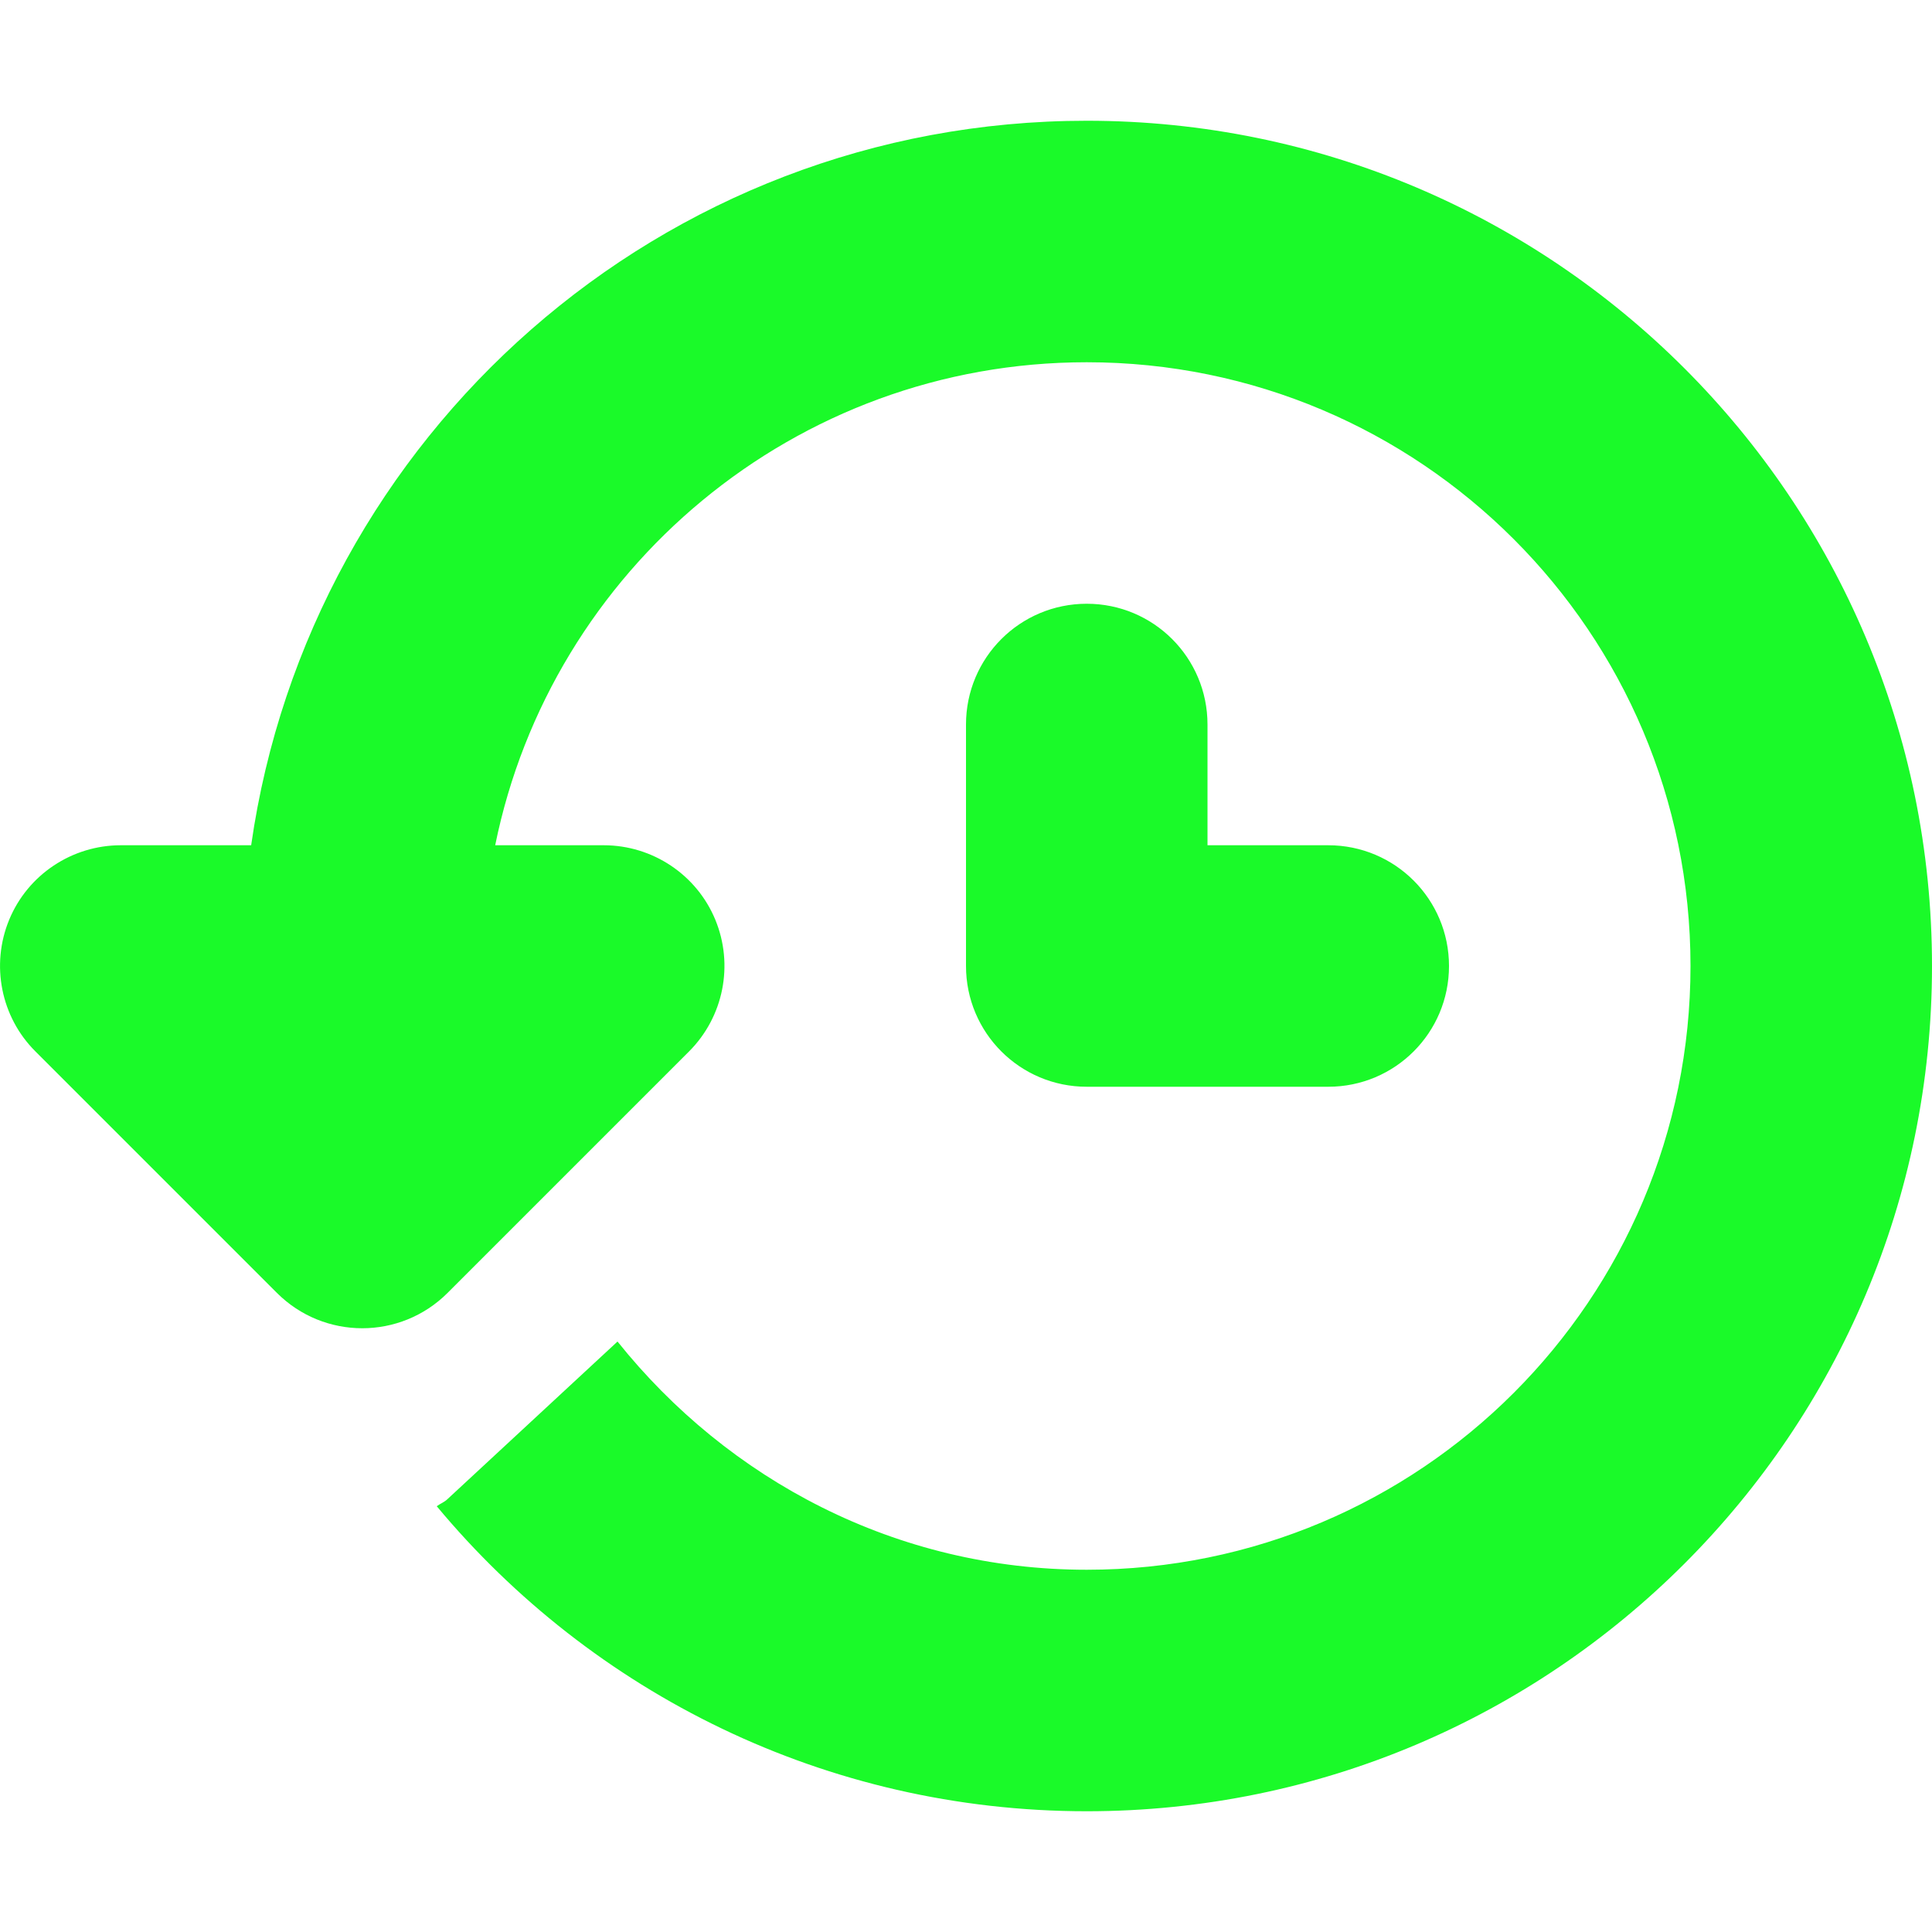
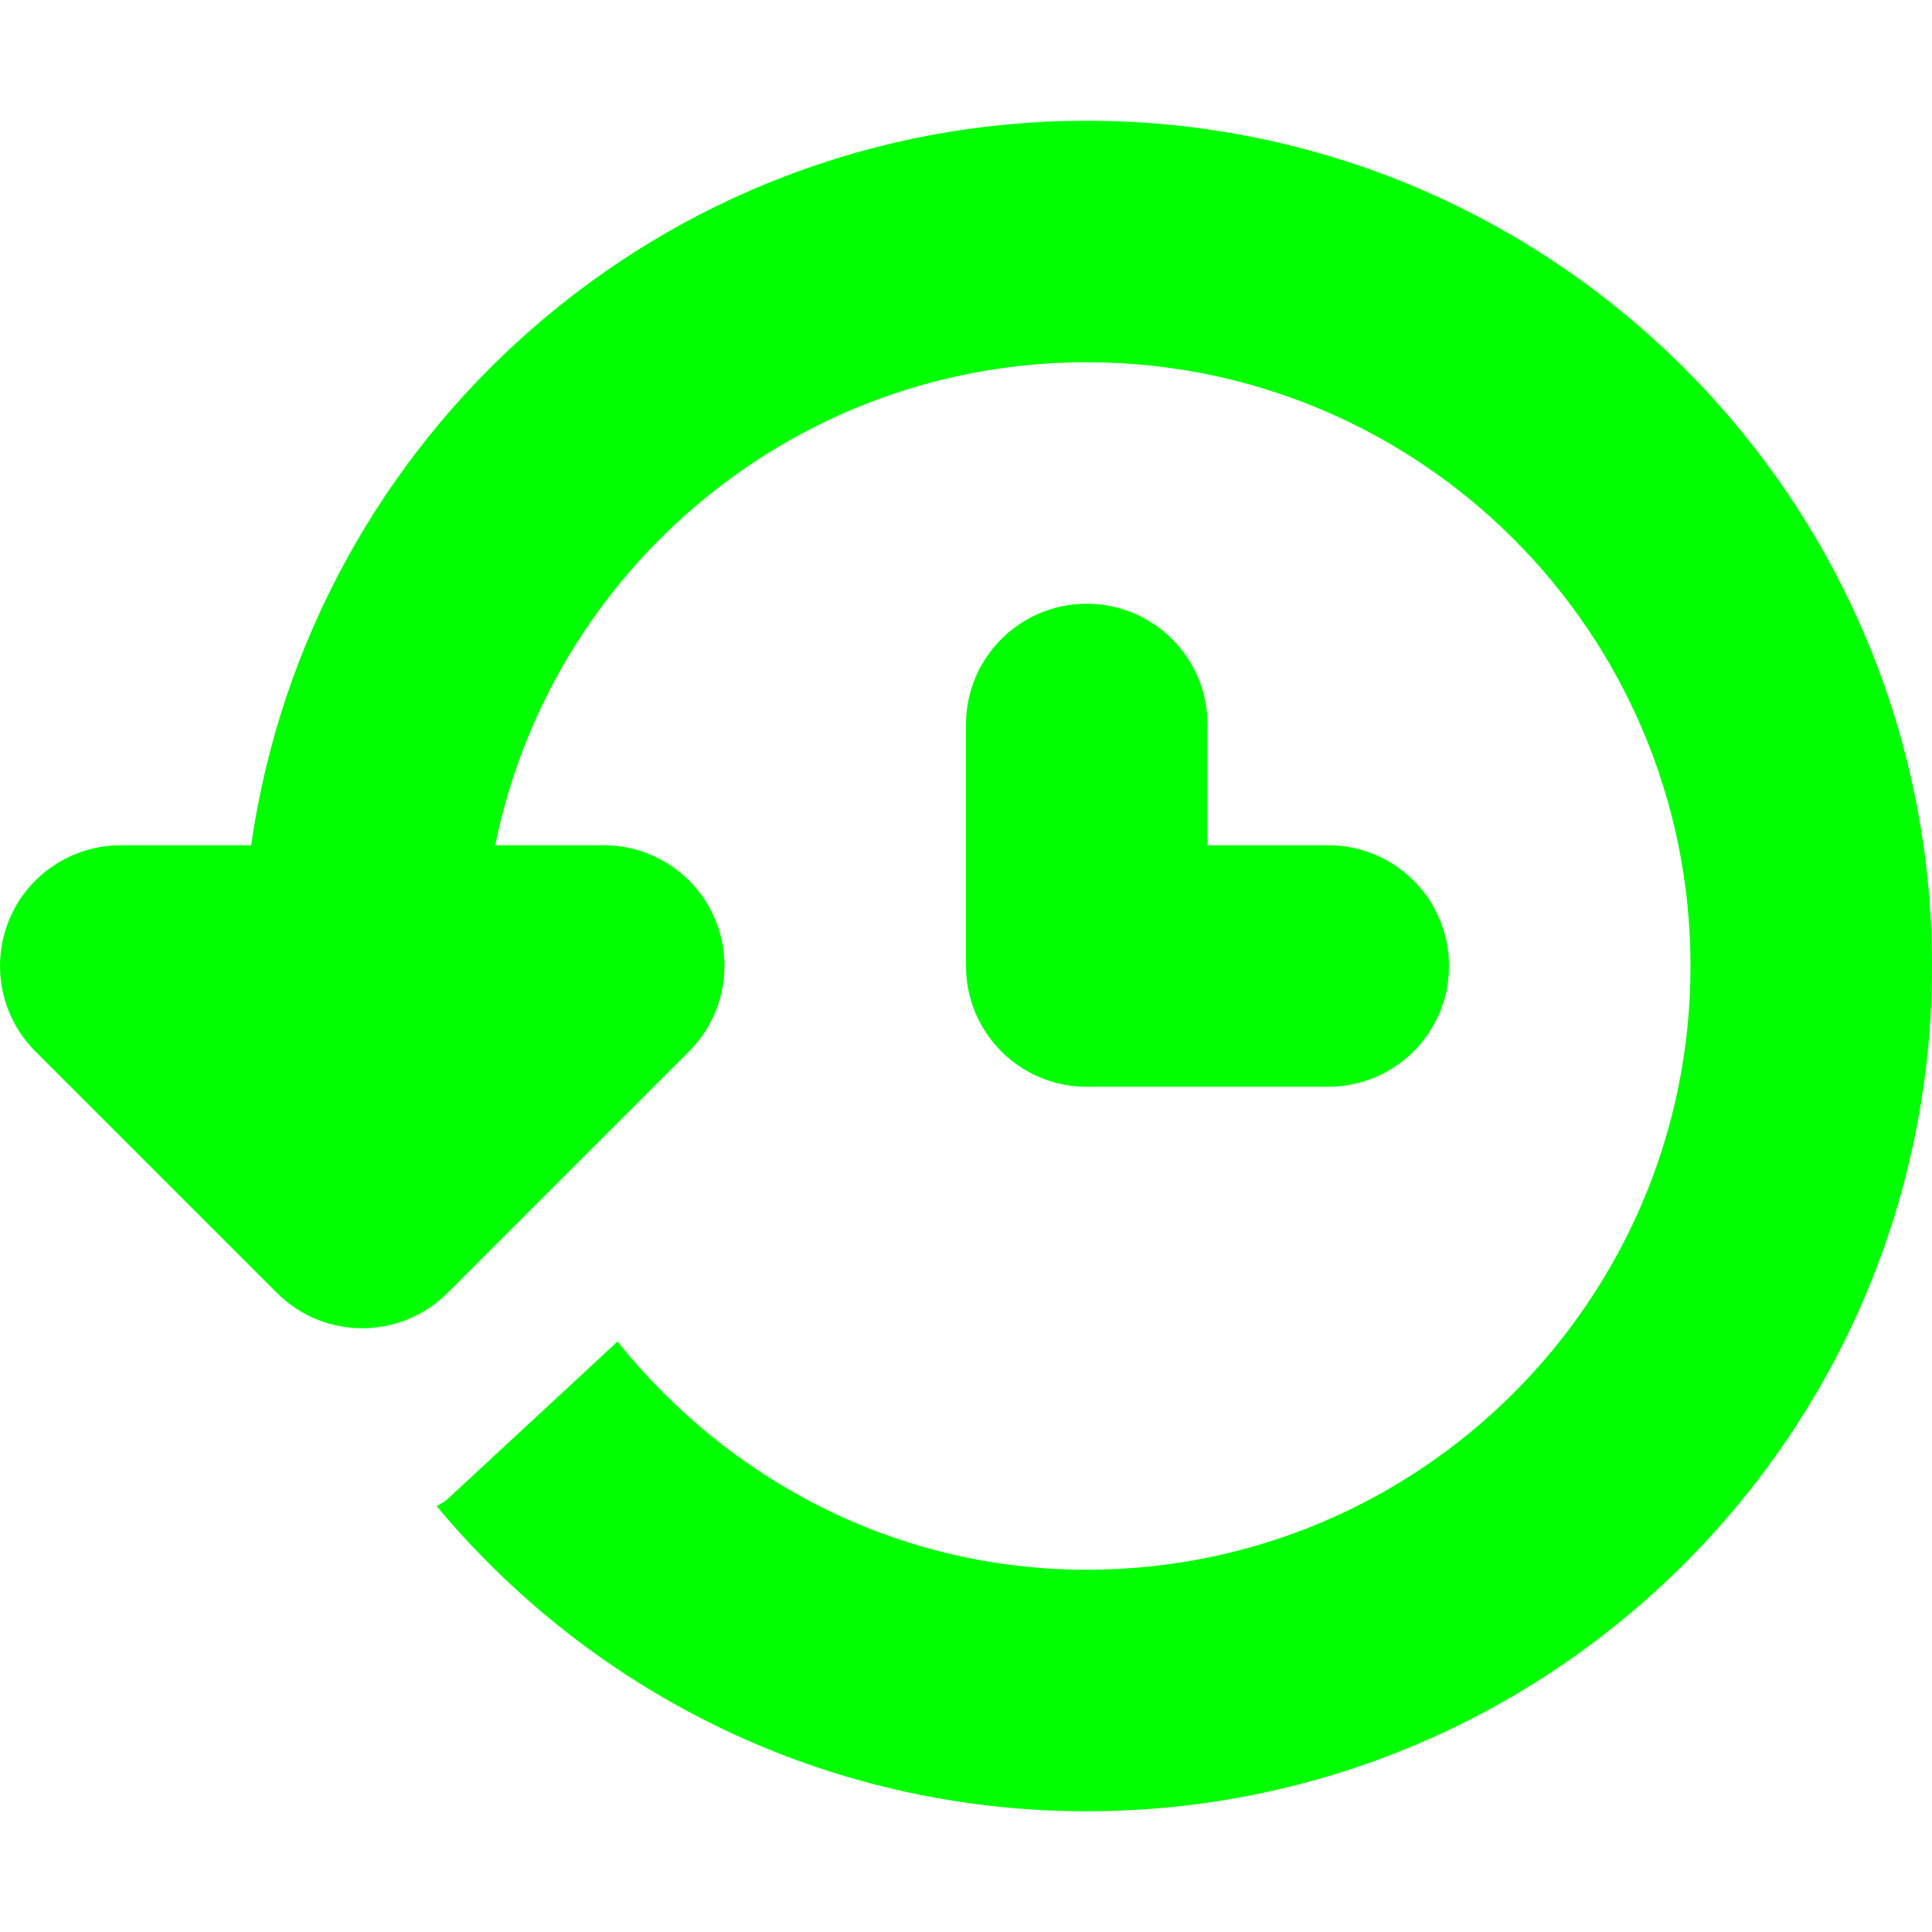
<svg xmlns="http://www.w3.org/2000/svg" class="icon" width="200px" height="200.00px" viewBox="0 0 1024 1024" version="1.1">
-   <path fill="#1afa29" d="M640 384v64h64c35.392 0 64 28.608 64 64s-28.608 64-64 64h-128c-35.392 0-64-28.608-64-64v-128c0-35.392 28.608-64 64-64s64 28.608 64 64z m-64 576c-138.496 0-262.336-62.912-344.512-161.664 1.856-1.408 4.032-2.112 5.76-3.84l90.048-83.456C385.856 784.256 474.944 832 576 832c176.768 0 320-143.232 320-320 0-176.704-143.232-320-320-320-154.816 0-283.904 109.952-313.536 256H320c25.856 0 49.28 15.616 59.136 39.488a64.171 64.171 0 0 1-13.888 69.76l-128 128C224.768 697.728 208.384 704 192 704s-32.768-6.272-45.248-18.752l-128-128c-18.304-18.24-23.744-45.888-13.888-69.76S38.144 448 64 448h69.12C164.16 230.976 350.336 64 576 64c247.424 0 448 200.576 448 448s-200.576 448-448 448z" />
+   <path fill="#00ff00" d="M640 384v64h64c35.392 0 64 28.608 64 64s-28.608 64-64 64h-128c-35.392 0-64-28.608-64-64v-128c0-35.392 28.608-64 64-64s64 28.608 64 64z m-64 576c-138.496 0-262.336-62.912-344.512-161.664 1.856-1.408 4.032-2.112 5.76-3.84l90.048-83.456C385.856 784.256 474.944 832 576 832c176.768 0 320-143.232 320-320 0-176.704-143.232-320-320-320-154.816 0-283.904 109.952-313.536 256H320c25.856 0 49.28 15.616 59.136 39.488a64.171 64.171 0 0 1-13.888 69.76l-128 128C224.768 697.728 208.384 704 192 704s-32.768-6.272-45.248-18.752l-128-128c-18.304-18.24-23.744-45.888-13.888-69.76S38.144 448 64 448h69.12C164.16 230.976 350.336 64 576 64c247.424 0 448 200.576 448 448s-200.576 448-448 448z" />
</svg>
